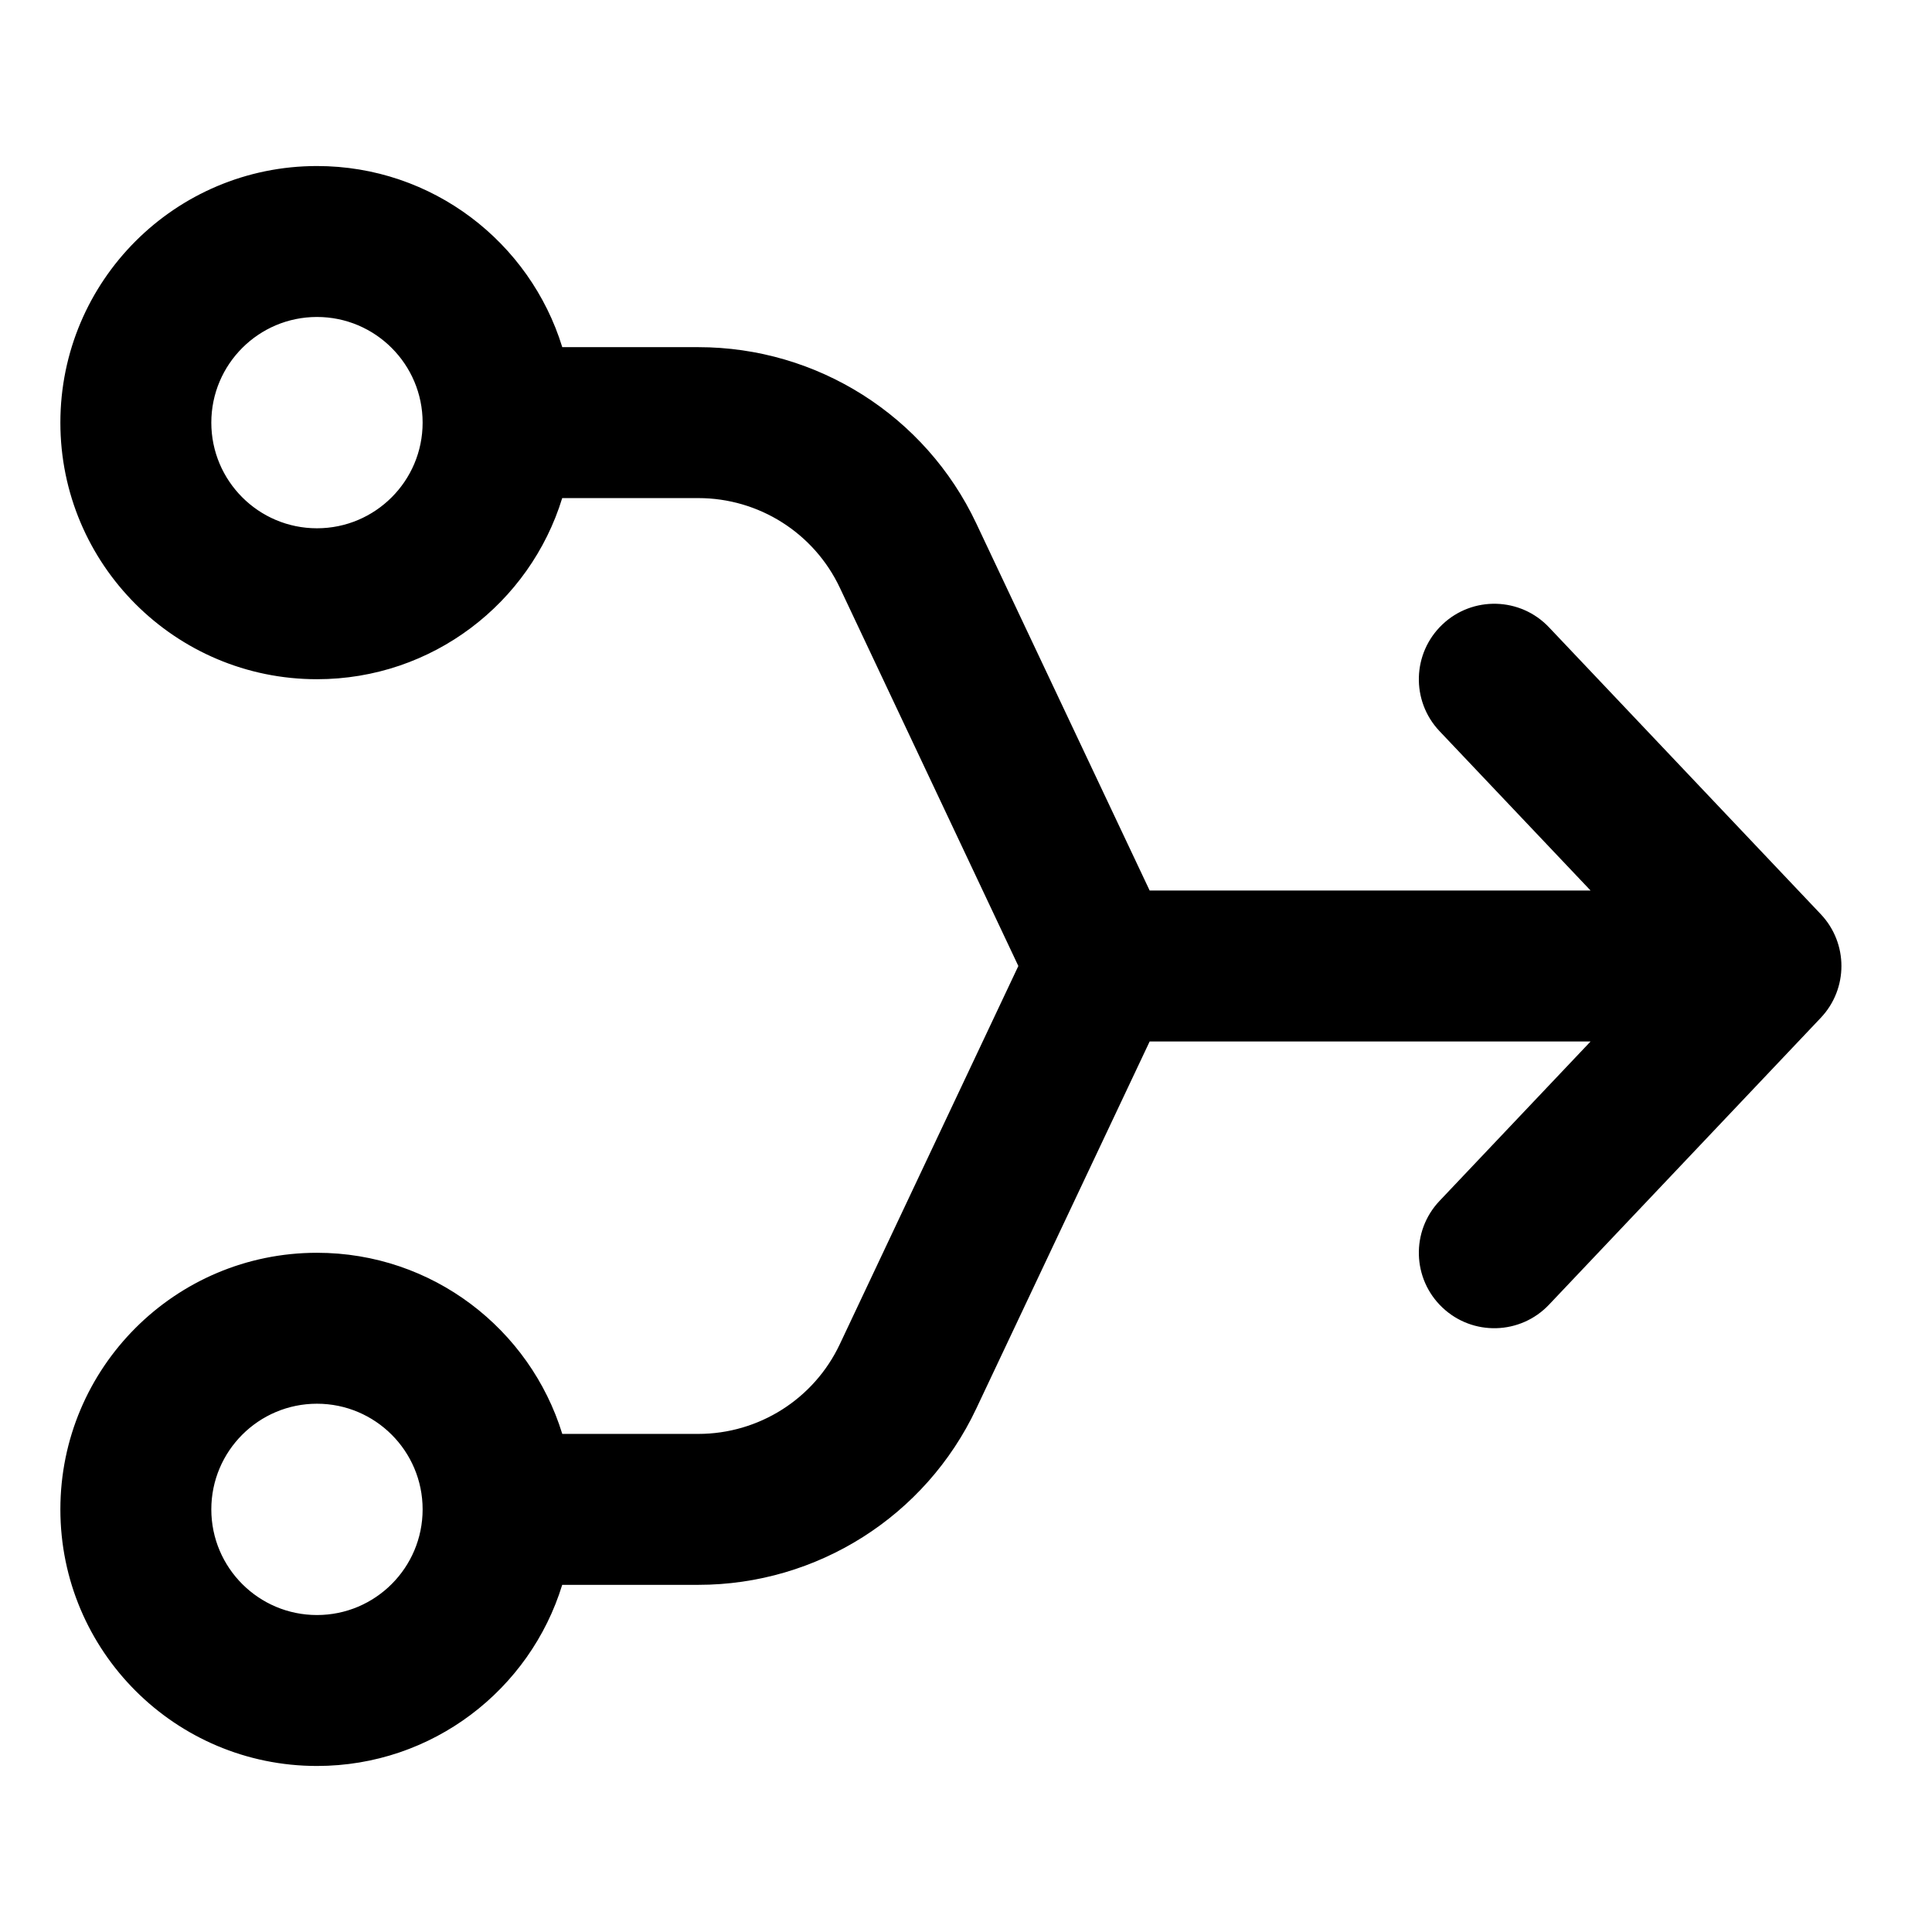
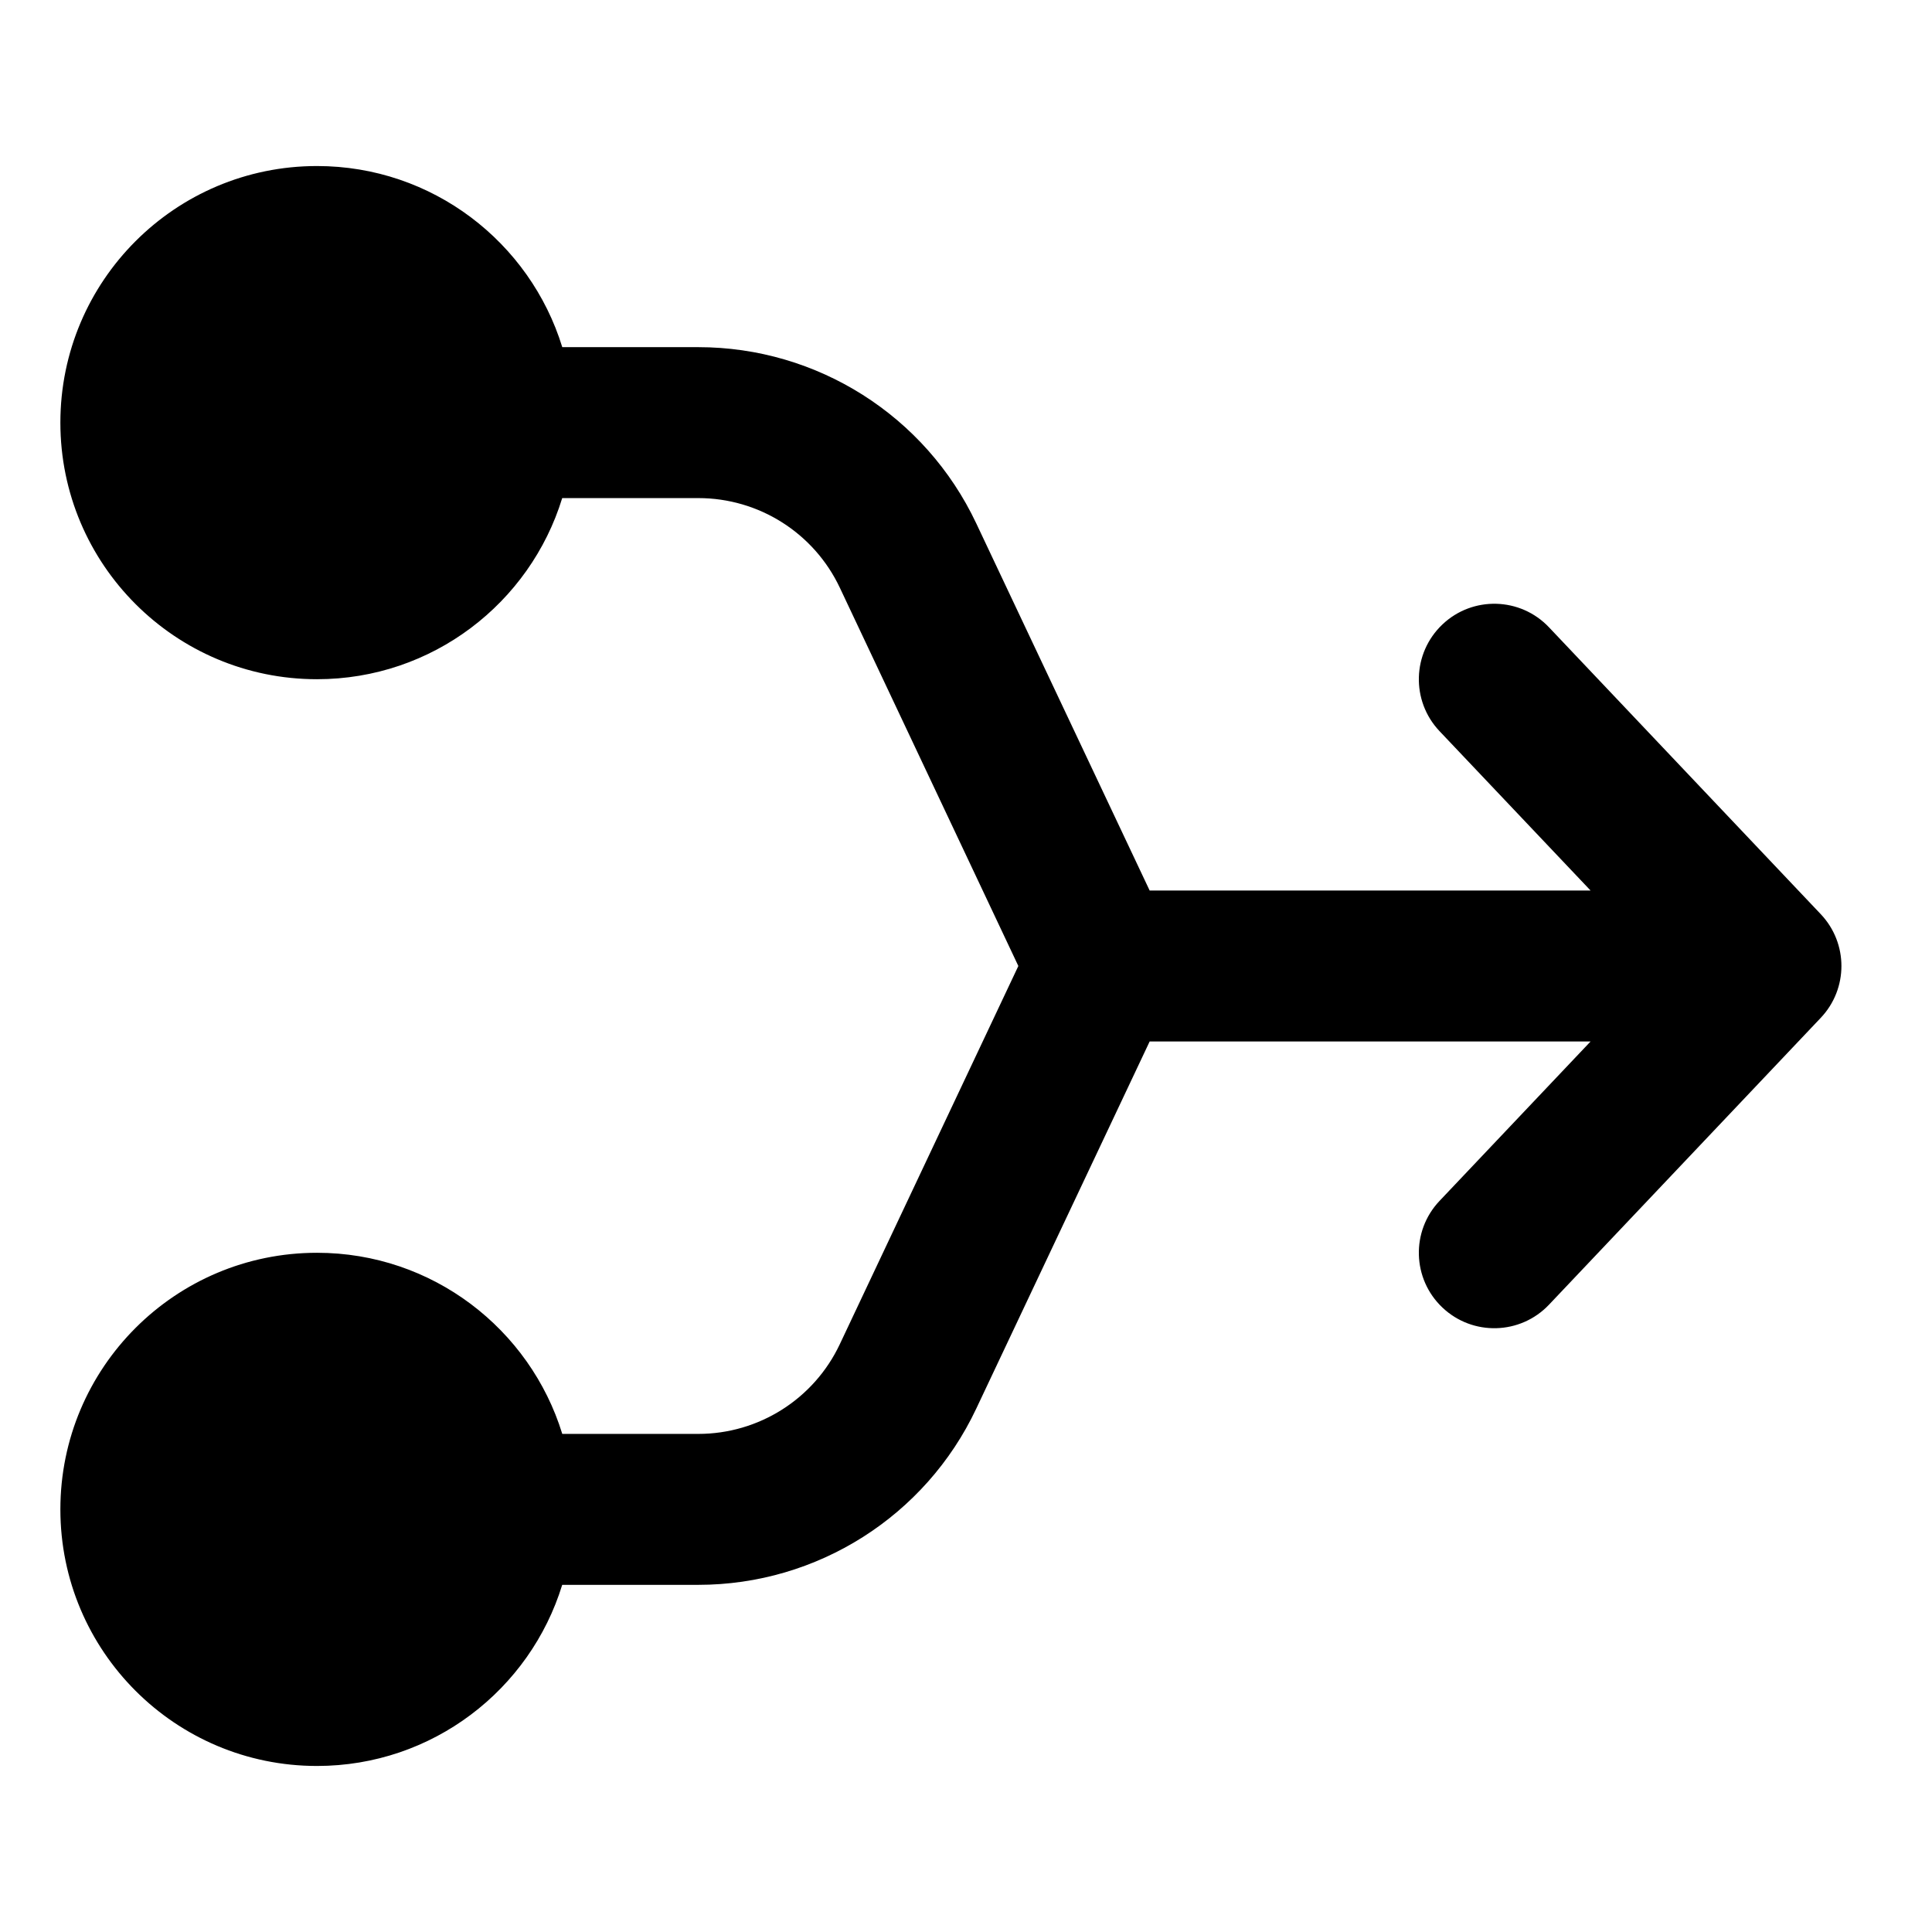
<svg xmlns="http://www.w3.org/2000/svg" width="32" height="32" viewBox="0 0 32 32" fill="none" data-fui-icon="ConvergeFilled32">
-   <path fill-rule="evenodd" clip-rule="evenodd" d="M5.25 2.75c1.912 0 3.529 1.263 4.063 3h2.253c1.97 0 3.762 1.136 4.603 2.917l2.873 6.083h7.303l-2.502-2.64c-.475-.502-.453-1.292.048-1.767.5-.475 1.292-.454 1.766.048l4.5 4.75c.457.482.457 1.236 0 1.718l-4.5 4.75c-.474.501-1.265.523-1.766.048-.501-.474-.523-1.265-.048-1.766l2.502-2.641h-7.303l-2.873 6.083c-.84 1.78-2.633 2.917-4.603 2.917H9.312c-.533 1.737-2.15 3-4.062 3C2.903 29.25 1 27.347 1 25s1.903-4.25 4.25-4.25c1.912 0 3.529 1.263 4.063 3h2.253c1.002 0 1.915-.578 2.343-1.484L16.867 16 13.91 9.734c-.428-.906-1.34-1.484-2.343-1.484H9.312c-.533 1.737-2.15 3-4.062 3C2.903 11.25 1 9.347 1 7s1.903-4.25 4.25-4.25zm0 20.5c-.966 0-1.75.784-1.75 1.75s.784 1.75 1.75 1.75S7 25.966 7 25s-.784-1.75-1.75-1.75zm0-18c-.966 0-1.75.784-1.75 1.75s.784 1.75 1.75 1.75S7 7.966 7 7s-.784-1.75-1.75-1.75z" fill="currentColor" />
+   <path d="M5.25 2.75c1.912 0 3.529 1.263 4.063 3h2.253c1.97 0 3.762 1.136 4.603 2.917l2.873 6.083h7.303l-2.502-2.64c-.475-.502-.453-1.292.048-1.767.5-.475 1.292-.454 1.766.048l4.5 4.75c.457.482.457 1.236 0 1.718l-4.5 4.75c-.474.501-1.265.523-1.766.048-.501-.474-.523-1.265-.048-1.766l2.502-2.641h-7.303l-2.873 6.083c-.84 1.78-2.633 2.917-4.603 2.917H9.312c-.533 1.737-2.15 3-4.062 3C2.903 29.25 1 27.347 1 25s1.903-4.25 4.25-4.25c1.912 0 3.529 1.263 4.063 3h2.253c1.002 0 1.915-.578 2.343-1.484L16.867 16 13.91 9.734c-.428-.906-1.34-1.484-2.343-1.484H9.312c-.533 1.737-2.15 3-4.062 3C2.903 11.25 1 9.347 1 7s1.903-4.25 4.25-4.25z" fill="currentColor" />
</svg>
